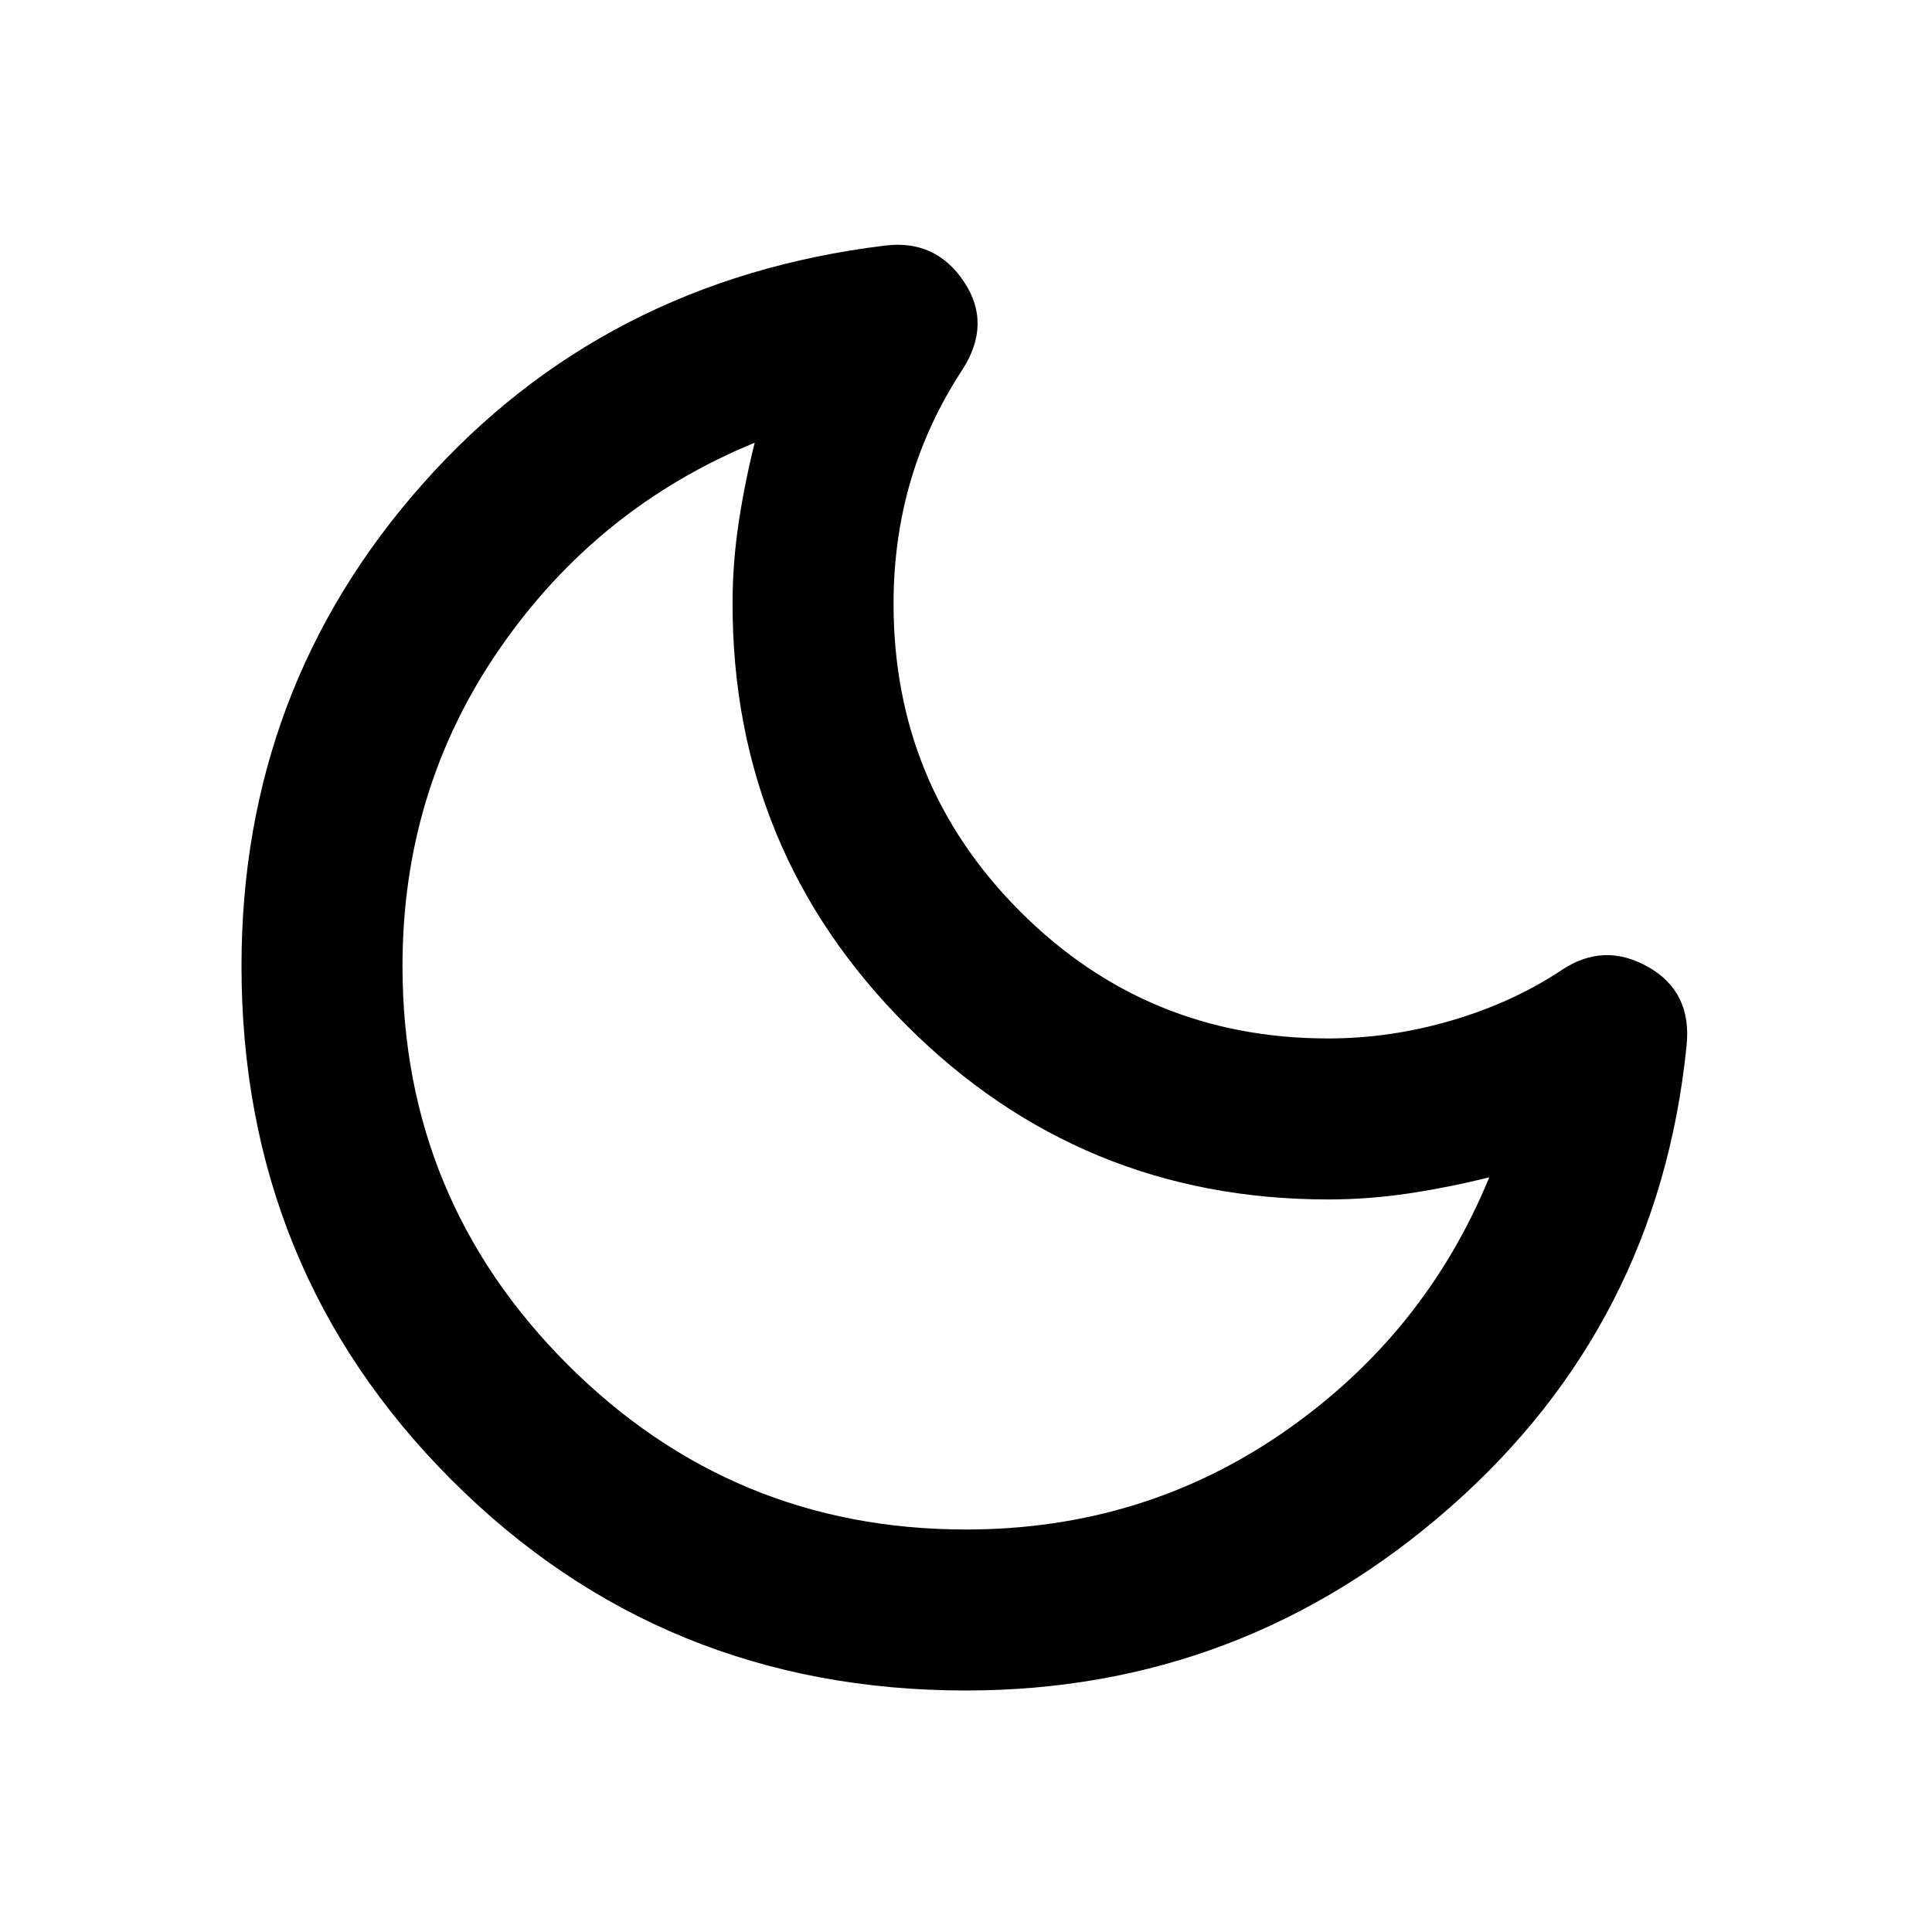
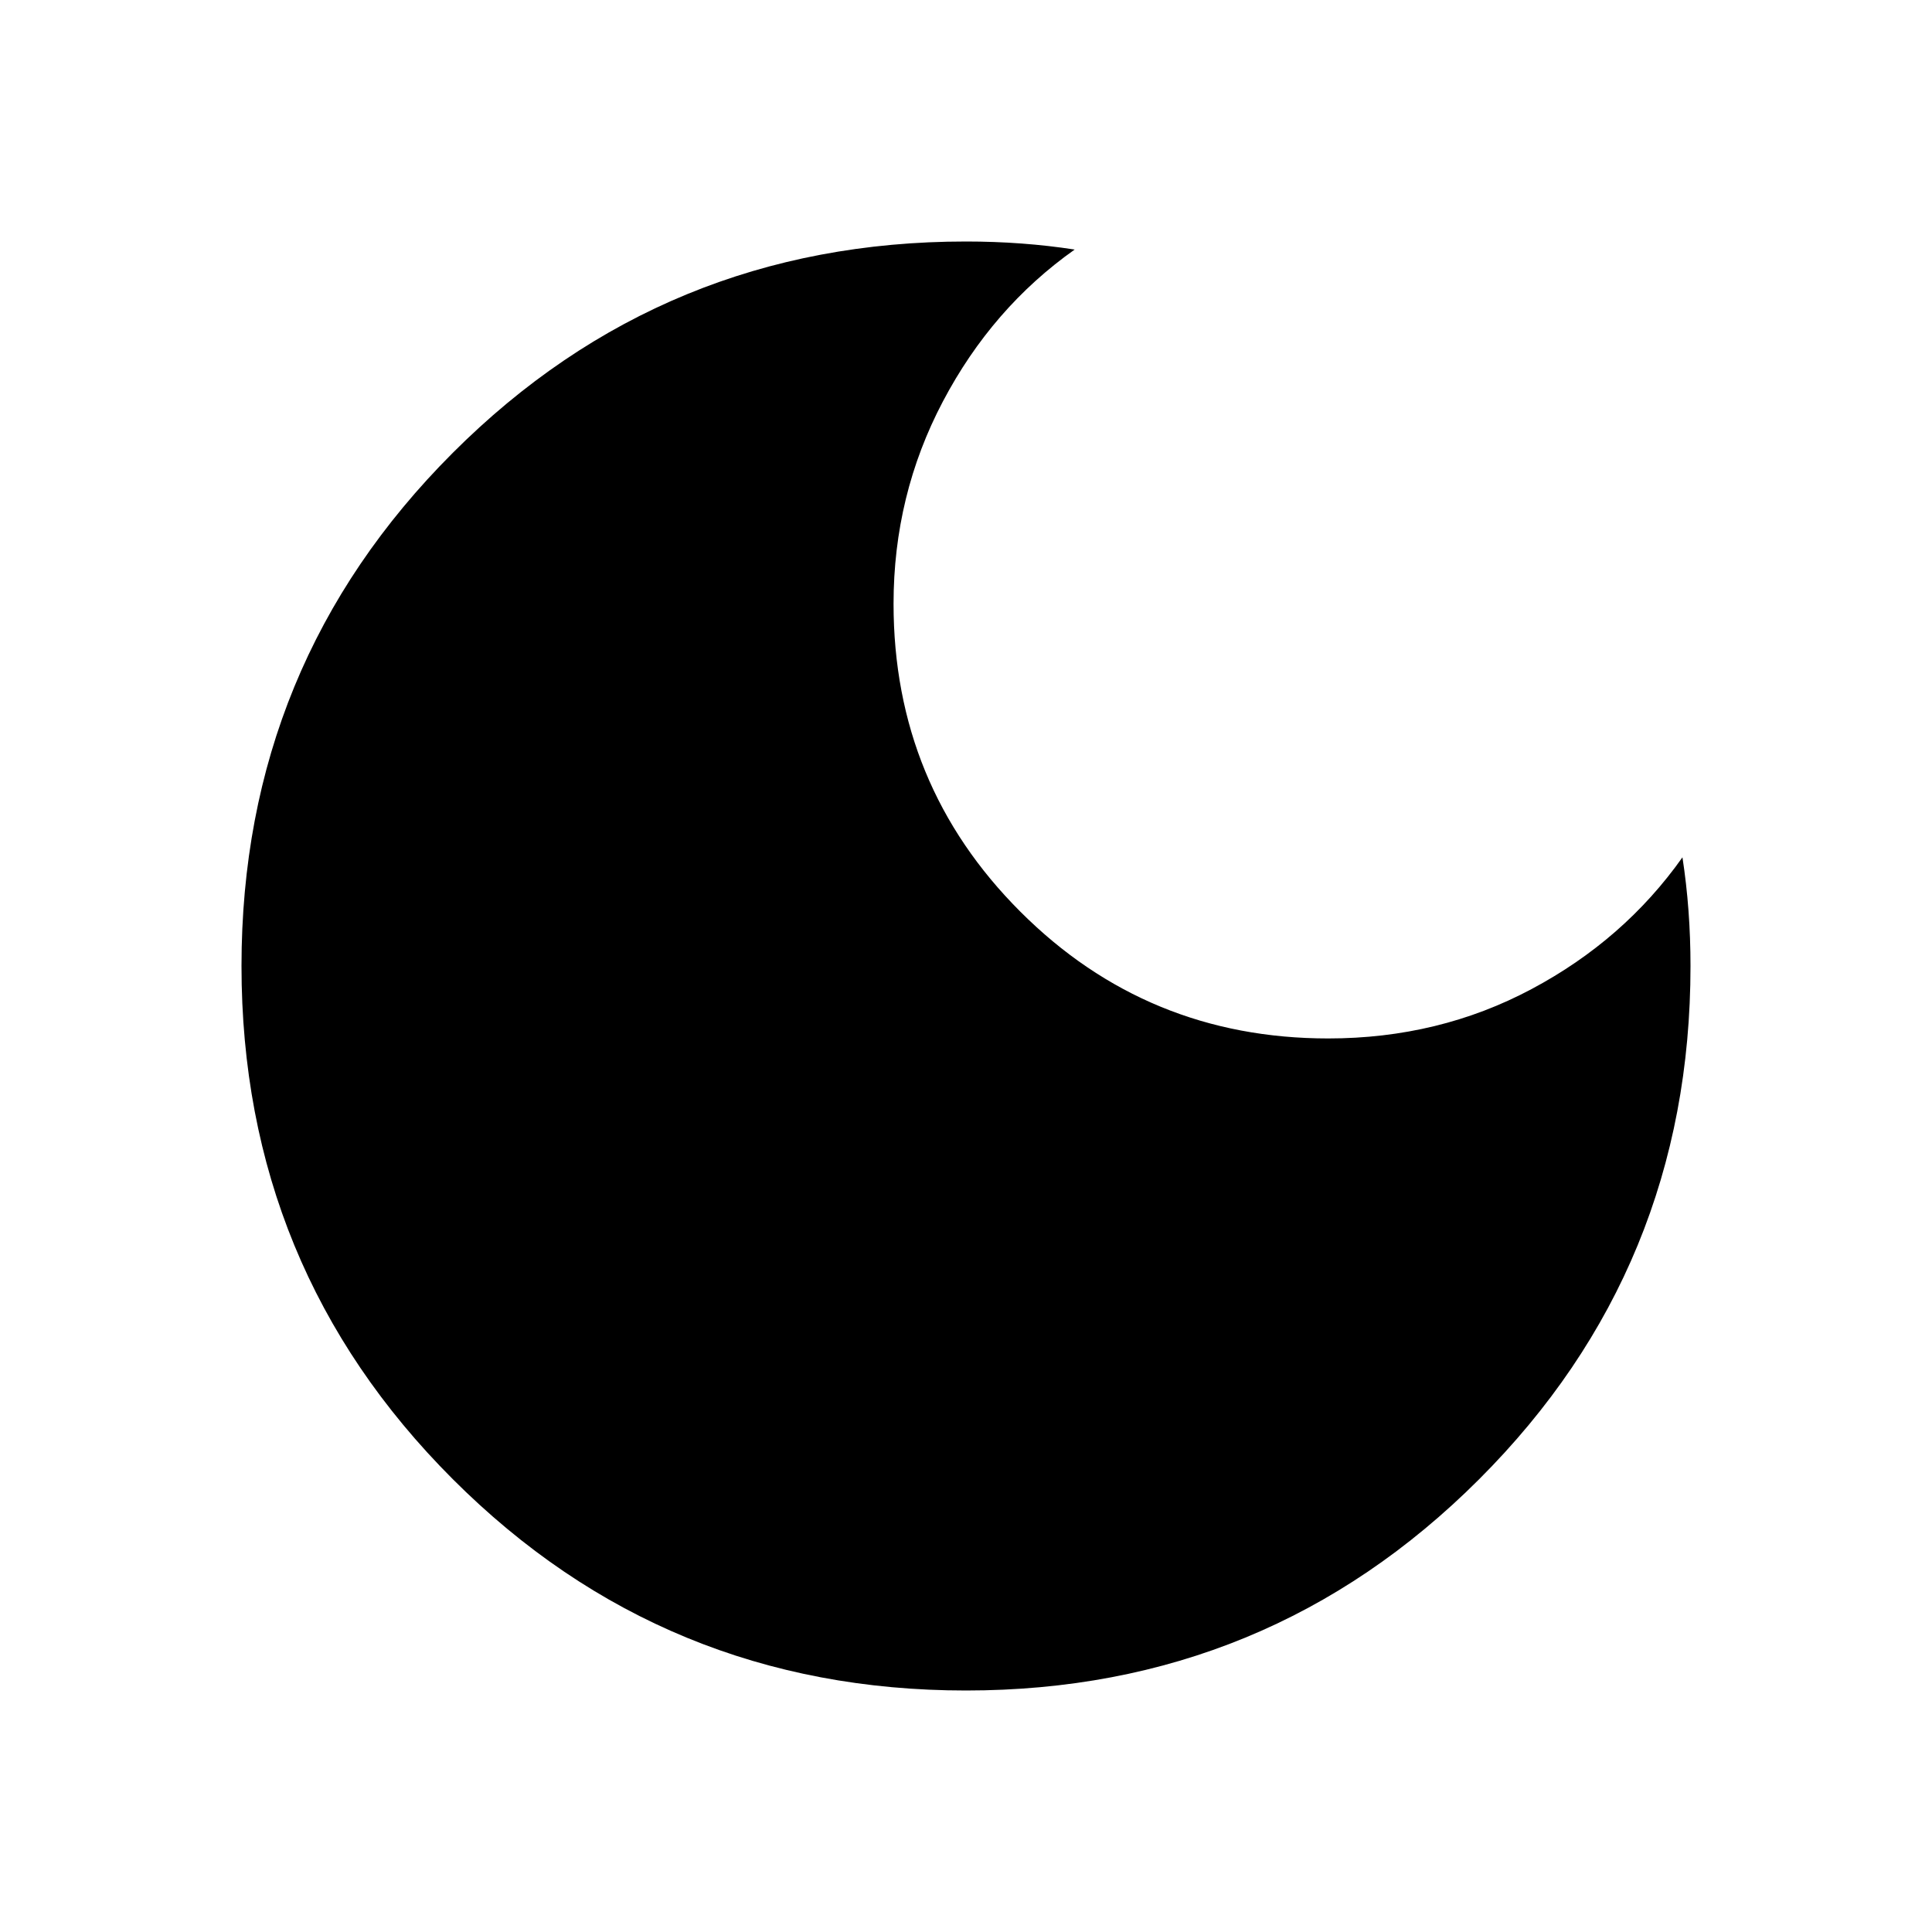
- <svg xmlns="http://www.w3.org/2000/svg" height="24" width="24" fillOpacity="0.6">
-   <path d="M12 21q-3.775 0-6.388-2.613Q3 15.775 3 12q0-3.45 2.25-5.988Q7.5 3.475 11 3.05q.625-.075.975.45t-.025 1.1q-.425.65-.638 1.375Q11.1 6.7 11.1 7.5q0 2.25 1.575 3.825Q14.25 12.9 16.5 12.9q.775 0 1.538-.225.762-.225 1.362-.625.525-.35 1.075-.038.55.313.475.988-.35 3.45-2.937 5.725Q15.425 21 12 21Zm0-2q2.2 0 3.95-1.212 1.75-1.213 2.55-3.163-.5.125-1 .2-.5.075-1 .075-3.075 0-5.238-2.162Q9.1 10.575 9.1 7.5q0-.5.075-1t.2-1q-1.95.8-3.162 2.55Q5 9.8 5 12q0 2.9 2.05 4.95Q9.1 19 12 19Zm-.25-6.75Z" />
+ <svg xmlns="http://www.w3.org/2000/svg" height="24" width="24">
+   <path d="M12 21q-3.75 0-6.375-2.625T3 12q0-3.75 2.625-6.375T12 3q.35 0 .688.025.337.025.662.075-1.025.725-1.637 1.887Q11.1 6.15 11.1 7.5q0 2.25 1.575 3.825Q14.25 12.9 16.5 12.9q1.375 0 2.525-.613 1.15-.612 1.875-1.637.05.325.075.662Q21 11.65 21 12q0 3.75-2.625 6.375T12 21Z" />
</svg>
